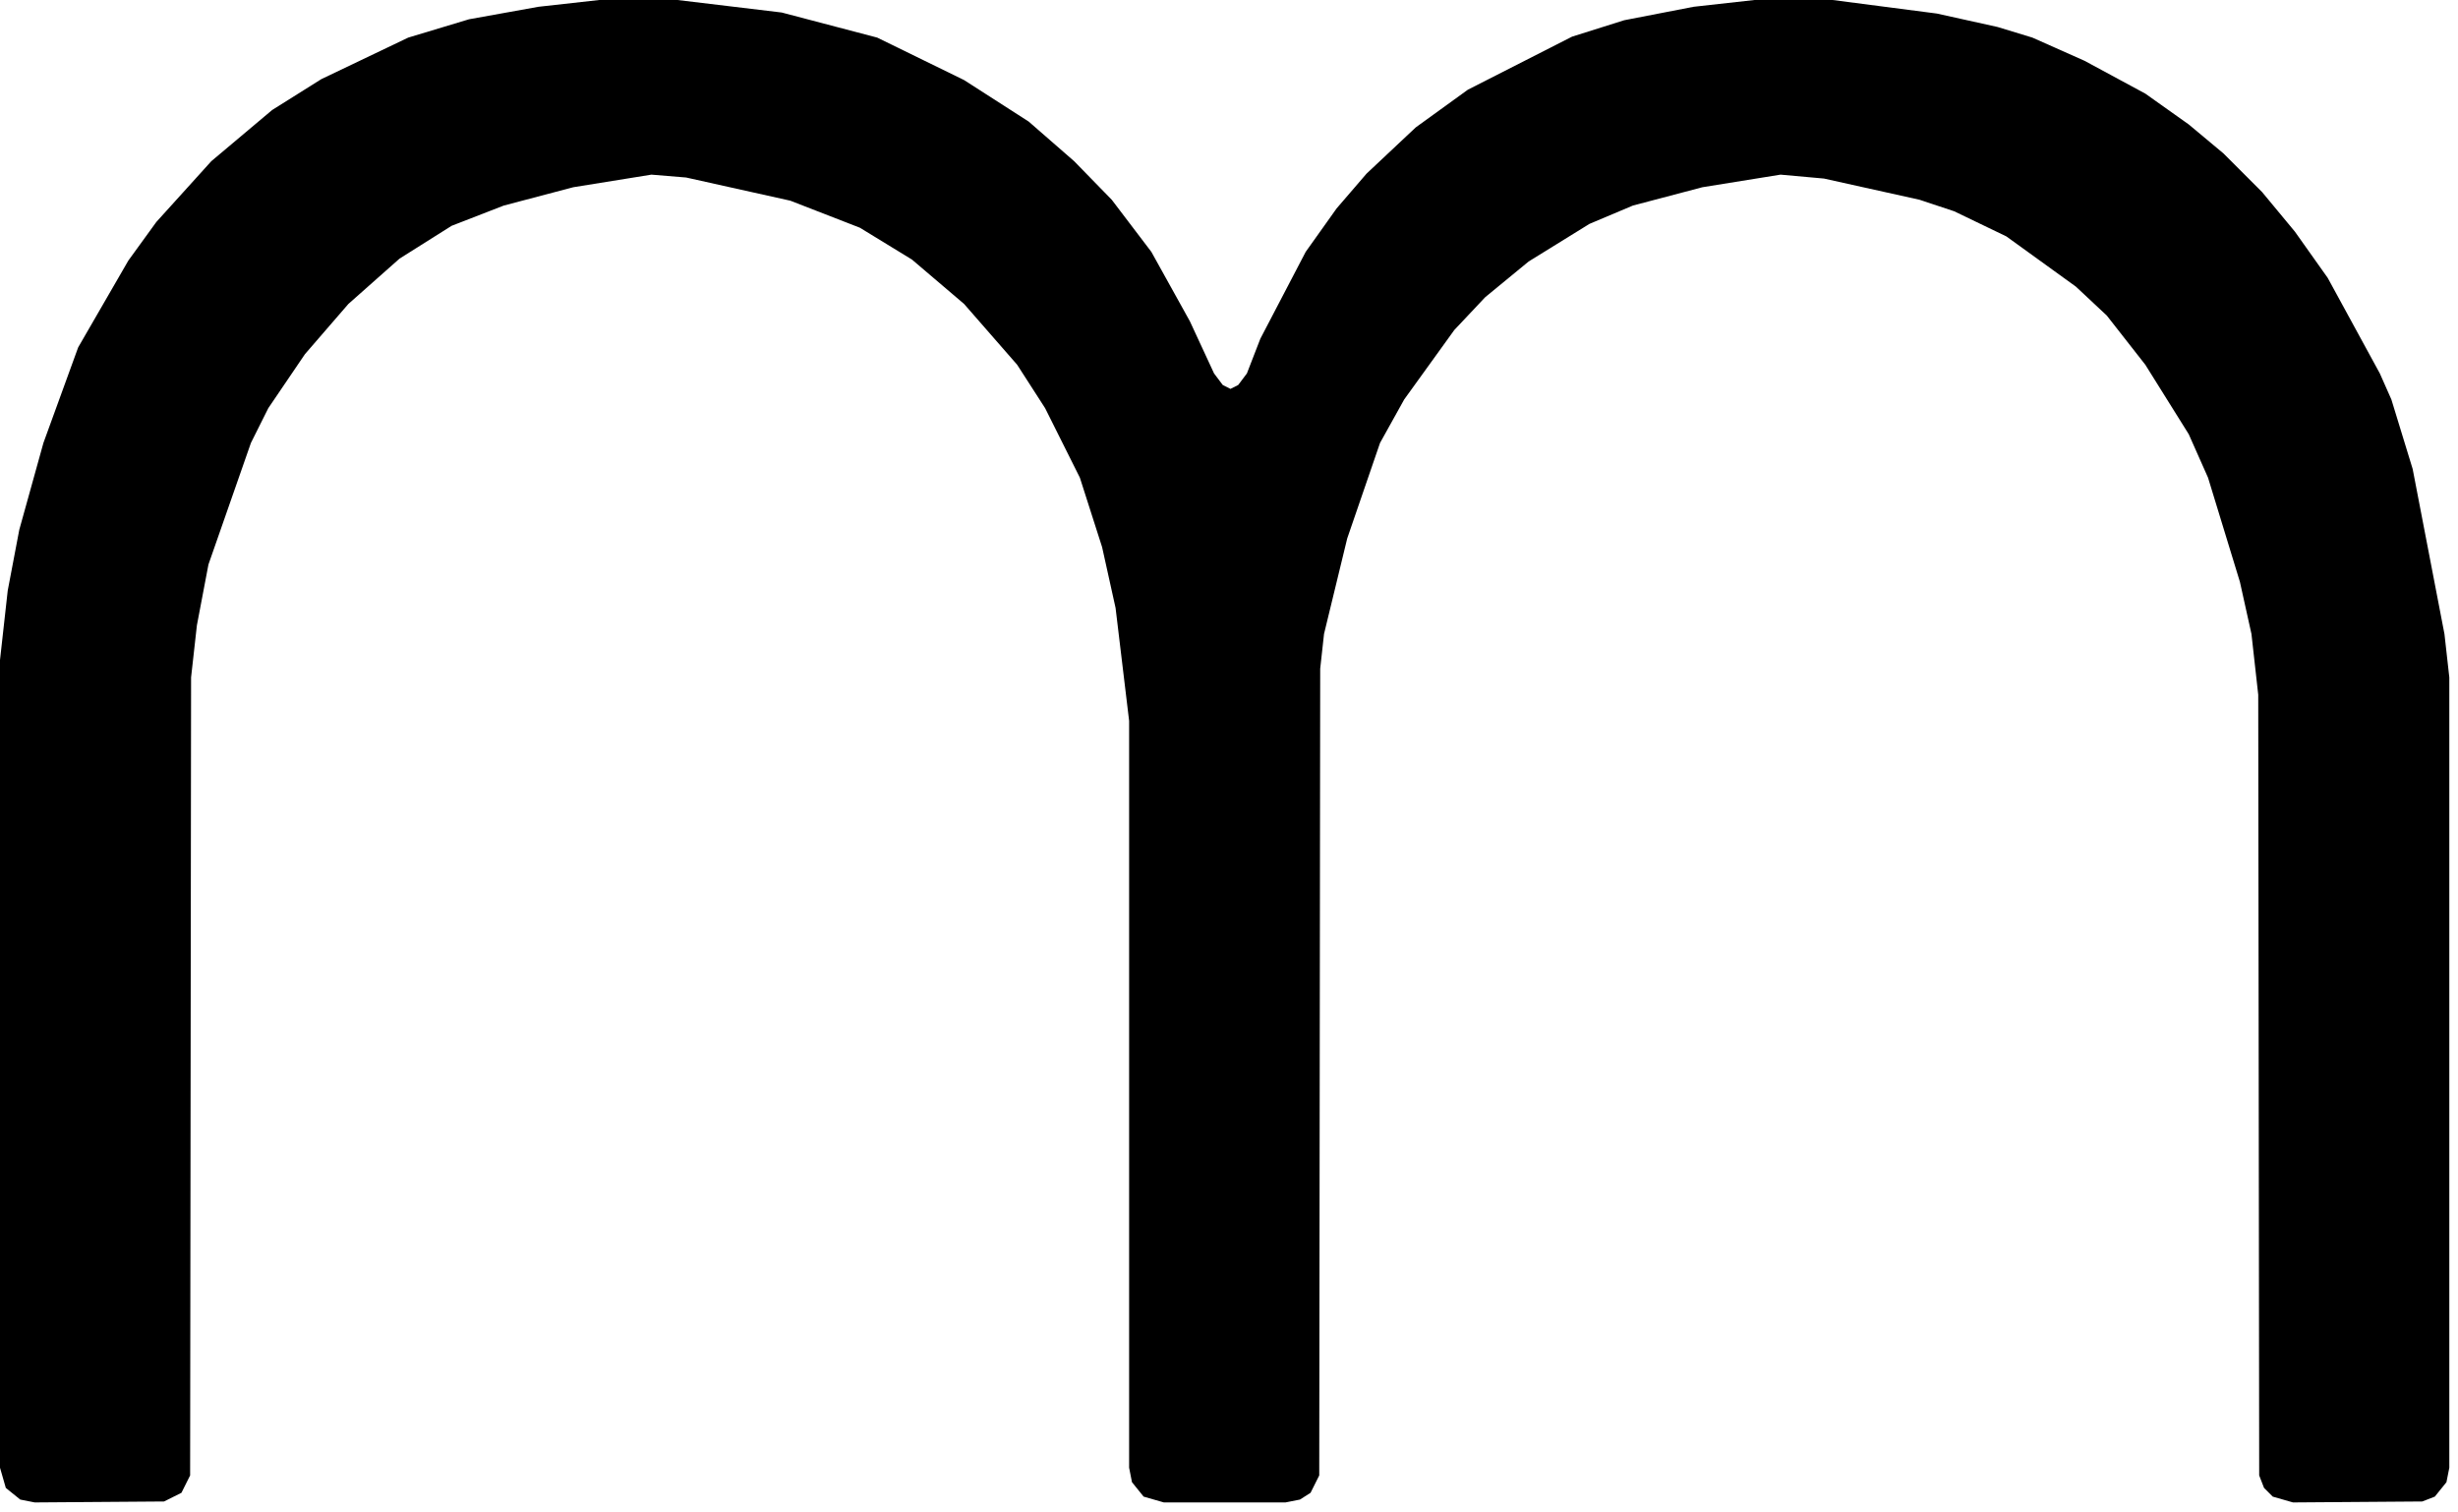
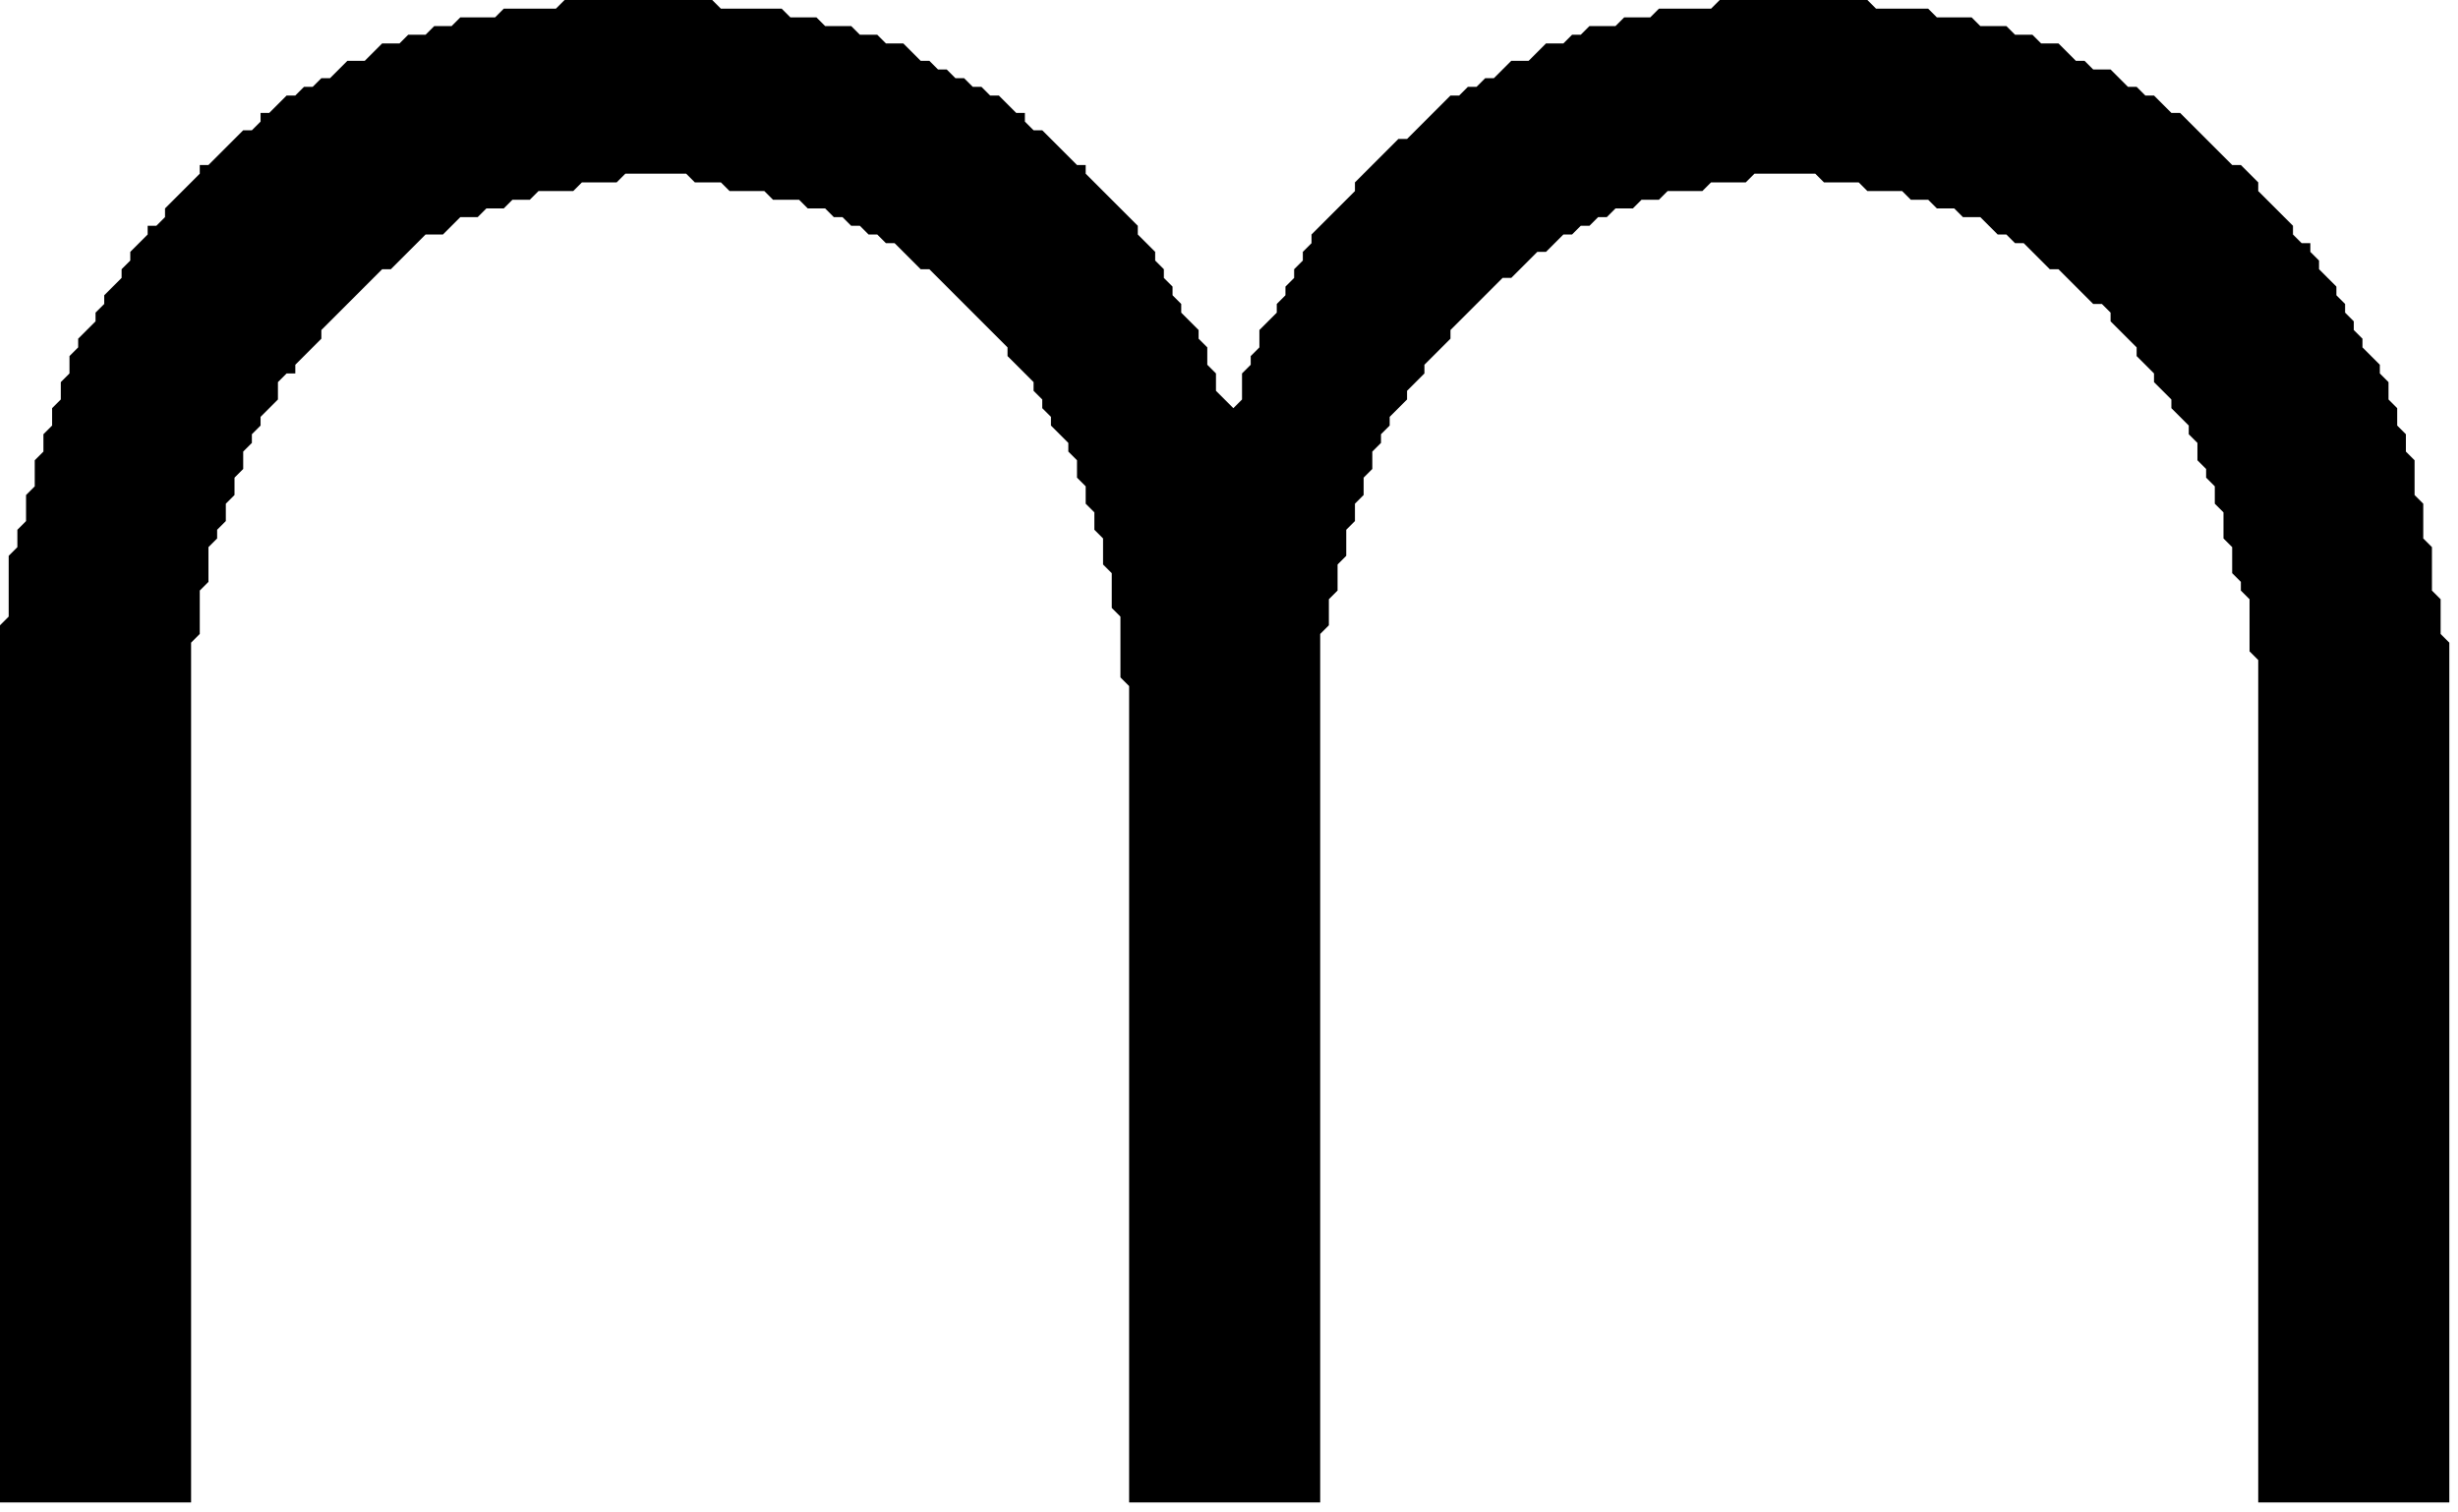
<svg xmlns="http://www.w3.org/2000/svg" viewBox="0 0 283 174" width="100%" height="100%">
-   <path d="M 9.00 40.00 L 5.00 51.00 L 2.22 61.00 L 0.89 68.00 L 0.00 76.00 L 0.00 169.00 L 0.67 171.33 L 2.33 172.67 L 4.00 173.00 L 18.89 172.89 L 20.89 171.89 L 21.89 169.89 L 22.00 78.00 L 22.67 72.00 L 24.00 65.00 L 28.89 51.00 L 30.89 47.00 L 35.11 40.78 L 40.11 35.00 L 46.00 29.78 L 52.00 26.00 L 58.00 23.67 L 66.00 21.56 L 75.00 20.11 L 79.00 20.44 L 91.00 23.11 L 99.00 26.22 L 105.00 29.89 L 111.00 35.00 L 117.11 42.00 L 120.33 47.00 L 124.33 55.00 L 126.89 63.00 L 128.44 70.00 L 130.00 83.00 L 130.00 169.00 L 130.33 170.67 L 131.67 172.33 L 134.00 173.00 L 148.00 173.00 L 149.67 172.67 L 150.89 171.89 L 151.89 169.89 L 152.00 77.00 L 152.44 73.00 L 155.11 62.00 L 158.89 51.00 L 161.67 46.00 L 167.44 38.00 L 171.00 34.22 L 176.00 30.11 L 183.00 25.78 L 188.00 23.67 L 196.00 21.56 L 205.00 20.11 L 210.00 20.56 L 221.00 23.00 L 225.00 24.33 L 231.00 27.22 L 239.00 33.00 L 242.56 36.33 L 247.00 42.00 L 252.00 50.00 L 254.22 55.00 L 257.89 67.00 L 259.22 73.00 L 260.00 80.00 L 260.11 169.89 L 260.67 171.33 L 261.67 172.33 L 264.00 173.00 L 278.89 172.89 L 280.33 172.33 L 281.67 170.67 L 282.00 169.00 L 282.00 78.00 L 281.44 73.00 L 277.78 54.00 L 275.33 46.00 L 274.00 43.00 L 268.00 32.00 L 264.22 26.67 L 260.44 22.11 L 256.00 17.67 L 252.00 14.33 L 247.00 10.78 L 240.00 7.00 L 234.00 4.33 L 230.00 3.11 L 223.00 1.56 L 211.00 0.00 L 202.00 0.00 L 195.00 0.78 L 187.00 2.33 L 181.00 4.22 L 169.00 10.33 L 163.00 14.67 L 157.33 20.00 L 153.89 24.00 L 150.33 29.00 L 145.11 39.00 L 143.56 43.00 L 142.56 44.33 L 141.67 44.78 L 140.78 44.33 L 139.78 43.00 L 137.00 37.00 L 132.56 29.00 L 128.00 23.00 L 123.67 18.56 L 118.44 14.00 L 111.00 9.22 L 101.00 4.33 L 90.00 1.44 L 78.00 0.00 L 69.00 0.00 L 62.00 0.78 L 54.00 2.22 L 47.00 4.33 L 37.00 9.11 L 31.33 12.67 L 24.33 18.56 L 18.00 25.56 L 14.78 30.00 Z" fill="currentColor" fill-rule="evenodd" />
+   <path d="M 8.00 41.00 L 8.00 43.00 L 7.00 44.00 L 7.00 46.00 L 6.00 47.00 L 6.00 49.00 L 5.00 50.00 L 5.00 52.00 L 4.00 53.00 L 4.00 56.00 L 3.00 57.00 L 3.00 60.00 L 2.00 61.00 L 2.00 63.00 L 1.00 64.00 L 1.00 71.00 L 0.00 72.00 L 0.00 173.00 L 22.00 173.00 L 22.00 74.00 L 23.00 73.00 L 23.00 68.00 L 24.00 67.00 L 24.00 63.00 L 25.00 62.00 L 25.00 61.00 L 26.00 60.00 L 26.00 58.00 L 27.00 57.00 L 27.00 55.00 L 28.00 54.00 L 28.00 52.00 L 29.00 51.00 L 29.00 50.00 L 30.00 49.00 L 30.00 48.00 L 32.00 46.00 L 32.00 44.00 L 33.00 43.00 L 34.00 43.00 L 34.00 42.00 L 37.00 39.00 L 37.00 38.00 L 44.00 31.00 L 45.00 31.00 L 49.00 27.00 L 51.00 27.00 L 53.00 25.00 L 55.00 25.00 L 56.00 24.00 L 58.00 24.00 L 59.00 23.00 L 61.00 23.00 L 62.00 22.00 L 66.00 22.00 L 67.00 21.00 L 71.00 21.00 L 72.00 20.00 L 79.00 20.00 L 80.00 21.00 L 83.00 21.00 L 84.00 22.00 L 88.00 22.00 L 89.00 23.00 L 92.00 23.00 L 93.00 24.00 L 95.00 24.00 L 96.00 25.00 L 97.00 25.00 L 98.00 26.00 L 99.00 26.00 L 100.00 27.00 L 101.00 27.00 L 102.00 28.00 L 103.00 28.00 L 106.00 31.00 L 107.00 31.00 L 116.00 40.00 L 116.00 41.00 L 119.00 44.00 L 119.00 45.00 L 120.00 46.00 L 120.00 47.00 L 121.00 48.00 L 121.00 49.00 L 123.00 51.00 L 123.00 52.00 L 124.00 53.00 L 124.00 55.00 L 125.00 56.00 L 125.00 58.00 L 126.00 59.00 L 126.00 61.00 L 127.00 62.00 L 127.00 65.00 L 128.00 66.00 L 128.00 70.00 L 129.00 71.00 L 129.00 78.00 L 130.00 79.00 L 130.00 173.00 L 152.00 173.00 L 152.00 73.00 L 153.00 72.00 L 153.00 69.00 L 154.00 68.00 L 154.00 65.00 L 155.00 64.00 L 155.00 61.00 L 156.00 60.00 L 156.00 58.00 L 157.00 57.00 L 157.00 55.00 L 158.00 54.00 L 158.00 52.00 L 159.00 51.00 L 159.00 50.00 L 160.00 49.00 L 160.00 48.00 L 162.00 46.00 L 162.00 45.00 L 164.00 43.00 L 164.00 42.00 L 167.00 39.00 L 167.00 38.00 L 173.00 32.00 L 174.00 32.00 L 177.00 29.00 L 178.00 29.00 L 180.00 27.00 L 181.00 27.00 L 182.00 26.00 L 183.00 26.00 L 184.00 25.00 L 185.00 25.00 L 186.00 24.00 L 188.00 24.00 L 189.00 23.00 L 191.00 23.00 L 192.00 22.00 L 196.00 22.00 L 197.00 21.00 L 201.00 21.00 L 202.00 20.00 L 209.00 20.00 L 210.00 21.00 L 214.00 21.00 L 215.00 22.00 L 219.00 22.00 L 220.00 23.00 L 222.00 23.00 L 223.00 24.00 L 225.00 24.00 L 226.00 25.00 L 228.00 25.00 L 230.00 27.00 L 231.00 27.00 L 232.00 28.00 L 233.00 28.00 L 236.00 31.00 L 237.00 31.00 L 241.00 35.00 L 242.00 35.00 L 243.00 36.00 L 243.00 37.00 L 246.00 40.00 L 246.00 41.00 L 248.00 43.00 L 248.00 44.00 L 250.00 46.00 L 250.00 47.00 L 252.00 49.00 L 252.00 50.00 L 253.00 51.00 L 253.00 53.00 L 254.00 54.00 L 254.00 55.00 L 255.00 56.00 L 255.00 58.00 L 256.00 59.00 L 256.00 62.00 L 257.00 63.00 L 257.00 66.00 L 258.00 67.00 L 258.00 68.00 L 259.00 69.00 L 259.00 75.00 L 260.00 76.00 L 260.00 173.00 L 282.00 173.00 L 282.00 74.00 L 281.00 73.00 L 281.00 69.00 L 280.00 68.00 L 280.00 63.00 L 279.00 62.00 L 279.00 58.00 L 278.00 57.00 L 278.00 53.00 L 277.00 52.00 L 277.00 50.00 L 276.00 49.00 L 276.00 47.00 L 275.00 46.00 L 275.00 44.00 L 274.00 43.00 L 274.00 42.00 L 272.00 40.00 L 272.00 39.00 L 271.00 38.00 L 271.00 37.00 L 270.00 36.00 L 270.00 35.00 L 269.00 34.00 L 269.00 33.00 L 267.00 31.00 L 267.00 30.00 L 266.00 29.00 L 266.00 28.00 L 265.00 28.00 L 264.00 27.00 L 264.00 26.00 L 260.00 22.00 L 260.00 21.00 L 258.00 19.00 L 257.00 19.00 L 251.00 13.00 L 250.00 13.00 L 248.00 11.00 L 247.00 11.00 L 246.00 10.00 L 245.00 10.00 L 243.00 8.00 L 241.00 8.00 L 240.00 7.00 L 239.00 7.00 L 237.00 5.00 L 235.00 5.00 L 234.00 4.00 L 232.00 4.00 L 231.00 3.00 L 228.00 3.00 L 227.00 2.00 L 223.00 2.00 L 222.00 1.00 L 216.00 1.00 L 215.00 0.00 L 198.00 0.00 L 197.00 1.00 L 191.00 1.00 L 190.00 2.00 L 187.00 2.00 L 186.00 3.00 L 183.00 3.00 L 182.00 4.00 L 181.00 4.00 L 180.00 5.00 L 178.00 5.00 L 176.00 7.00 L 174.00 7.00 L 172.00 9.00 L 171.00 9.00 L 170.00 10.00 L 169.00 10.00 L 168.00 11.00 L 167.00 11.00 L 162.00 16.00 L 161.00 16.00 L 156.00 21.00 L 156.00 22.00 L 151.00 27.00 L 151.00 28.00 L 150.00 29.00 L 150.00 30.00 L 149.00 31.00 L 149.00 32.00 L 148.00 33.00 L 148.00 34.00 L 147.00 35.00 L 147.00 36.00 L 145.00 38.00 L 145.00 40.00 L 144.00 41.00 L 144.00 42.00 L 143.00 43.00 L 143.00 46.00 L 142.00 47.00 L 140.00 45.00 L 140.00 43.00 L 139.00 42.00 L 139.00 40.00 L 138.00 39.00 L 138.00 38.00 L 136.00 36.00 L 136.00 35.00 L 135.00 34.00 L 135.00 33.00 L 134.00 32.00 L 134.00 31.00 L 133.00 30.00 L 133.00 29.00 L 131.00 27.00 L 131.00 26.00 L 125.00 20.00 L 125.00 19.00 L 124.00 19.00 L 120.00 15.00 L 119.00 15.00 L 118.00 14.00 L 118.00 13.00 L 117.00 13.00 L 115.00 11.00 L 114.00 11.00 L 113.00 10.00 L 112.00 10.00 L 111.00 9.00 L 110.00 9.00 L 109.00 8.00 L 108.00 8.00 L 107.00 7.00 L 106.00 7.00 L 104.00 5.00 L 102.00 5.00 L 101.00 4.00 L 99.00 4.00 L 98.00 3.00 L 95.00 3.00 L 94.00 2.00 L 91.00 2.00 L 90.00 1.00 L 83.00 1.00 L 82.00 0.00 L 65.00 0.00 L 64.00 1.00 L 58.00 1.00 L 57.00 2.00 L 53.00 2.00 L 52.00 3.00 L 50.00 3.00 L 49.00 4.00 L 47.00 4.00 L 46.00 5.00 L 44.00 5.00 L 42.00 7.00 L 40.00 7.00 L 38.00 9.00 L 37.00 9.00 L 36.00 10.00 L 35.00 10.00 L 34.00 11.00 L 33.00 11.00 L 31.00 13.00 L 30.00 13.00 L 30.00 14.00 L 29.00 15.00 L 28.00 15.00 L 24.00 19.00 L 23.00 19.00 L 23.00 20.00 L 19.00 24.00 L 19.00 25.00 L 18.00 26.00 L 17.00 26.00 L 17.00 27.00 L 15.00 29.00 L 15.00 30.00 L 14.00 31.00 L 14.00 32.00 L 12.00 34.00 L 12.00 35.00 L 11.00 36.00 L 11.00 37.00 L 9.00 39.00 L 9.00 40.00 Z" fill="currentColor" fill-rule="evenodd" />
</svg>
